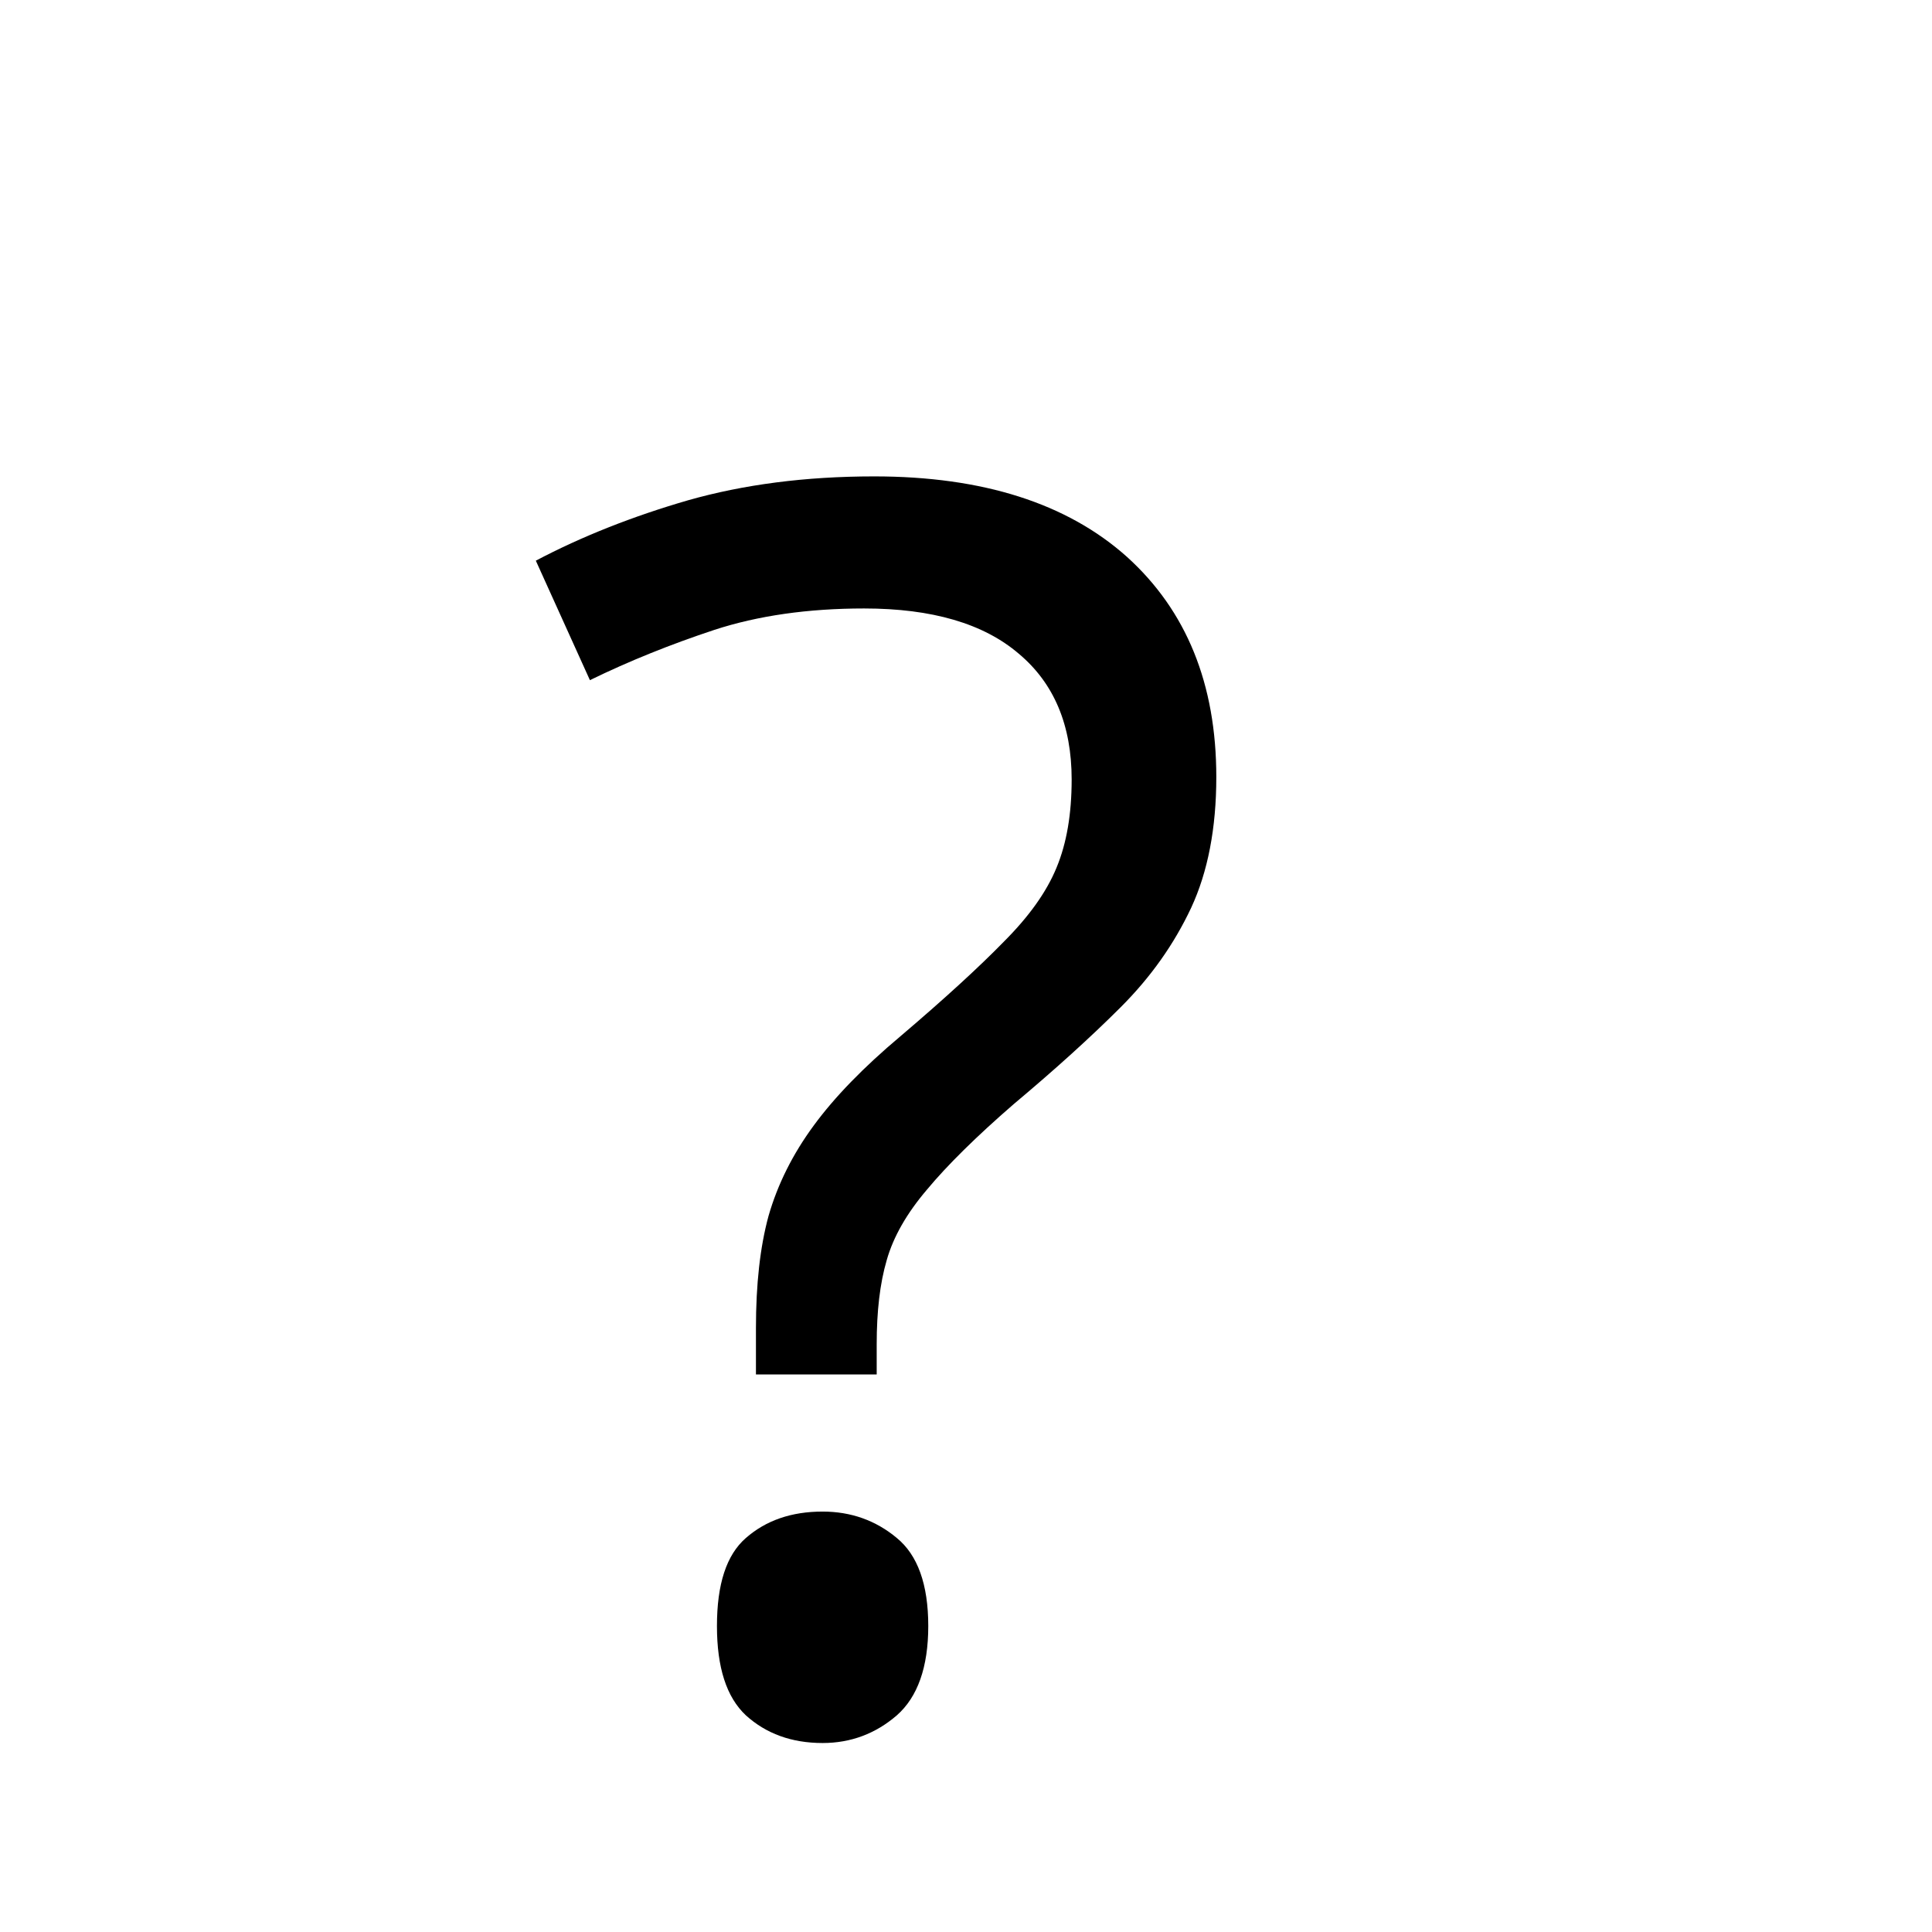
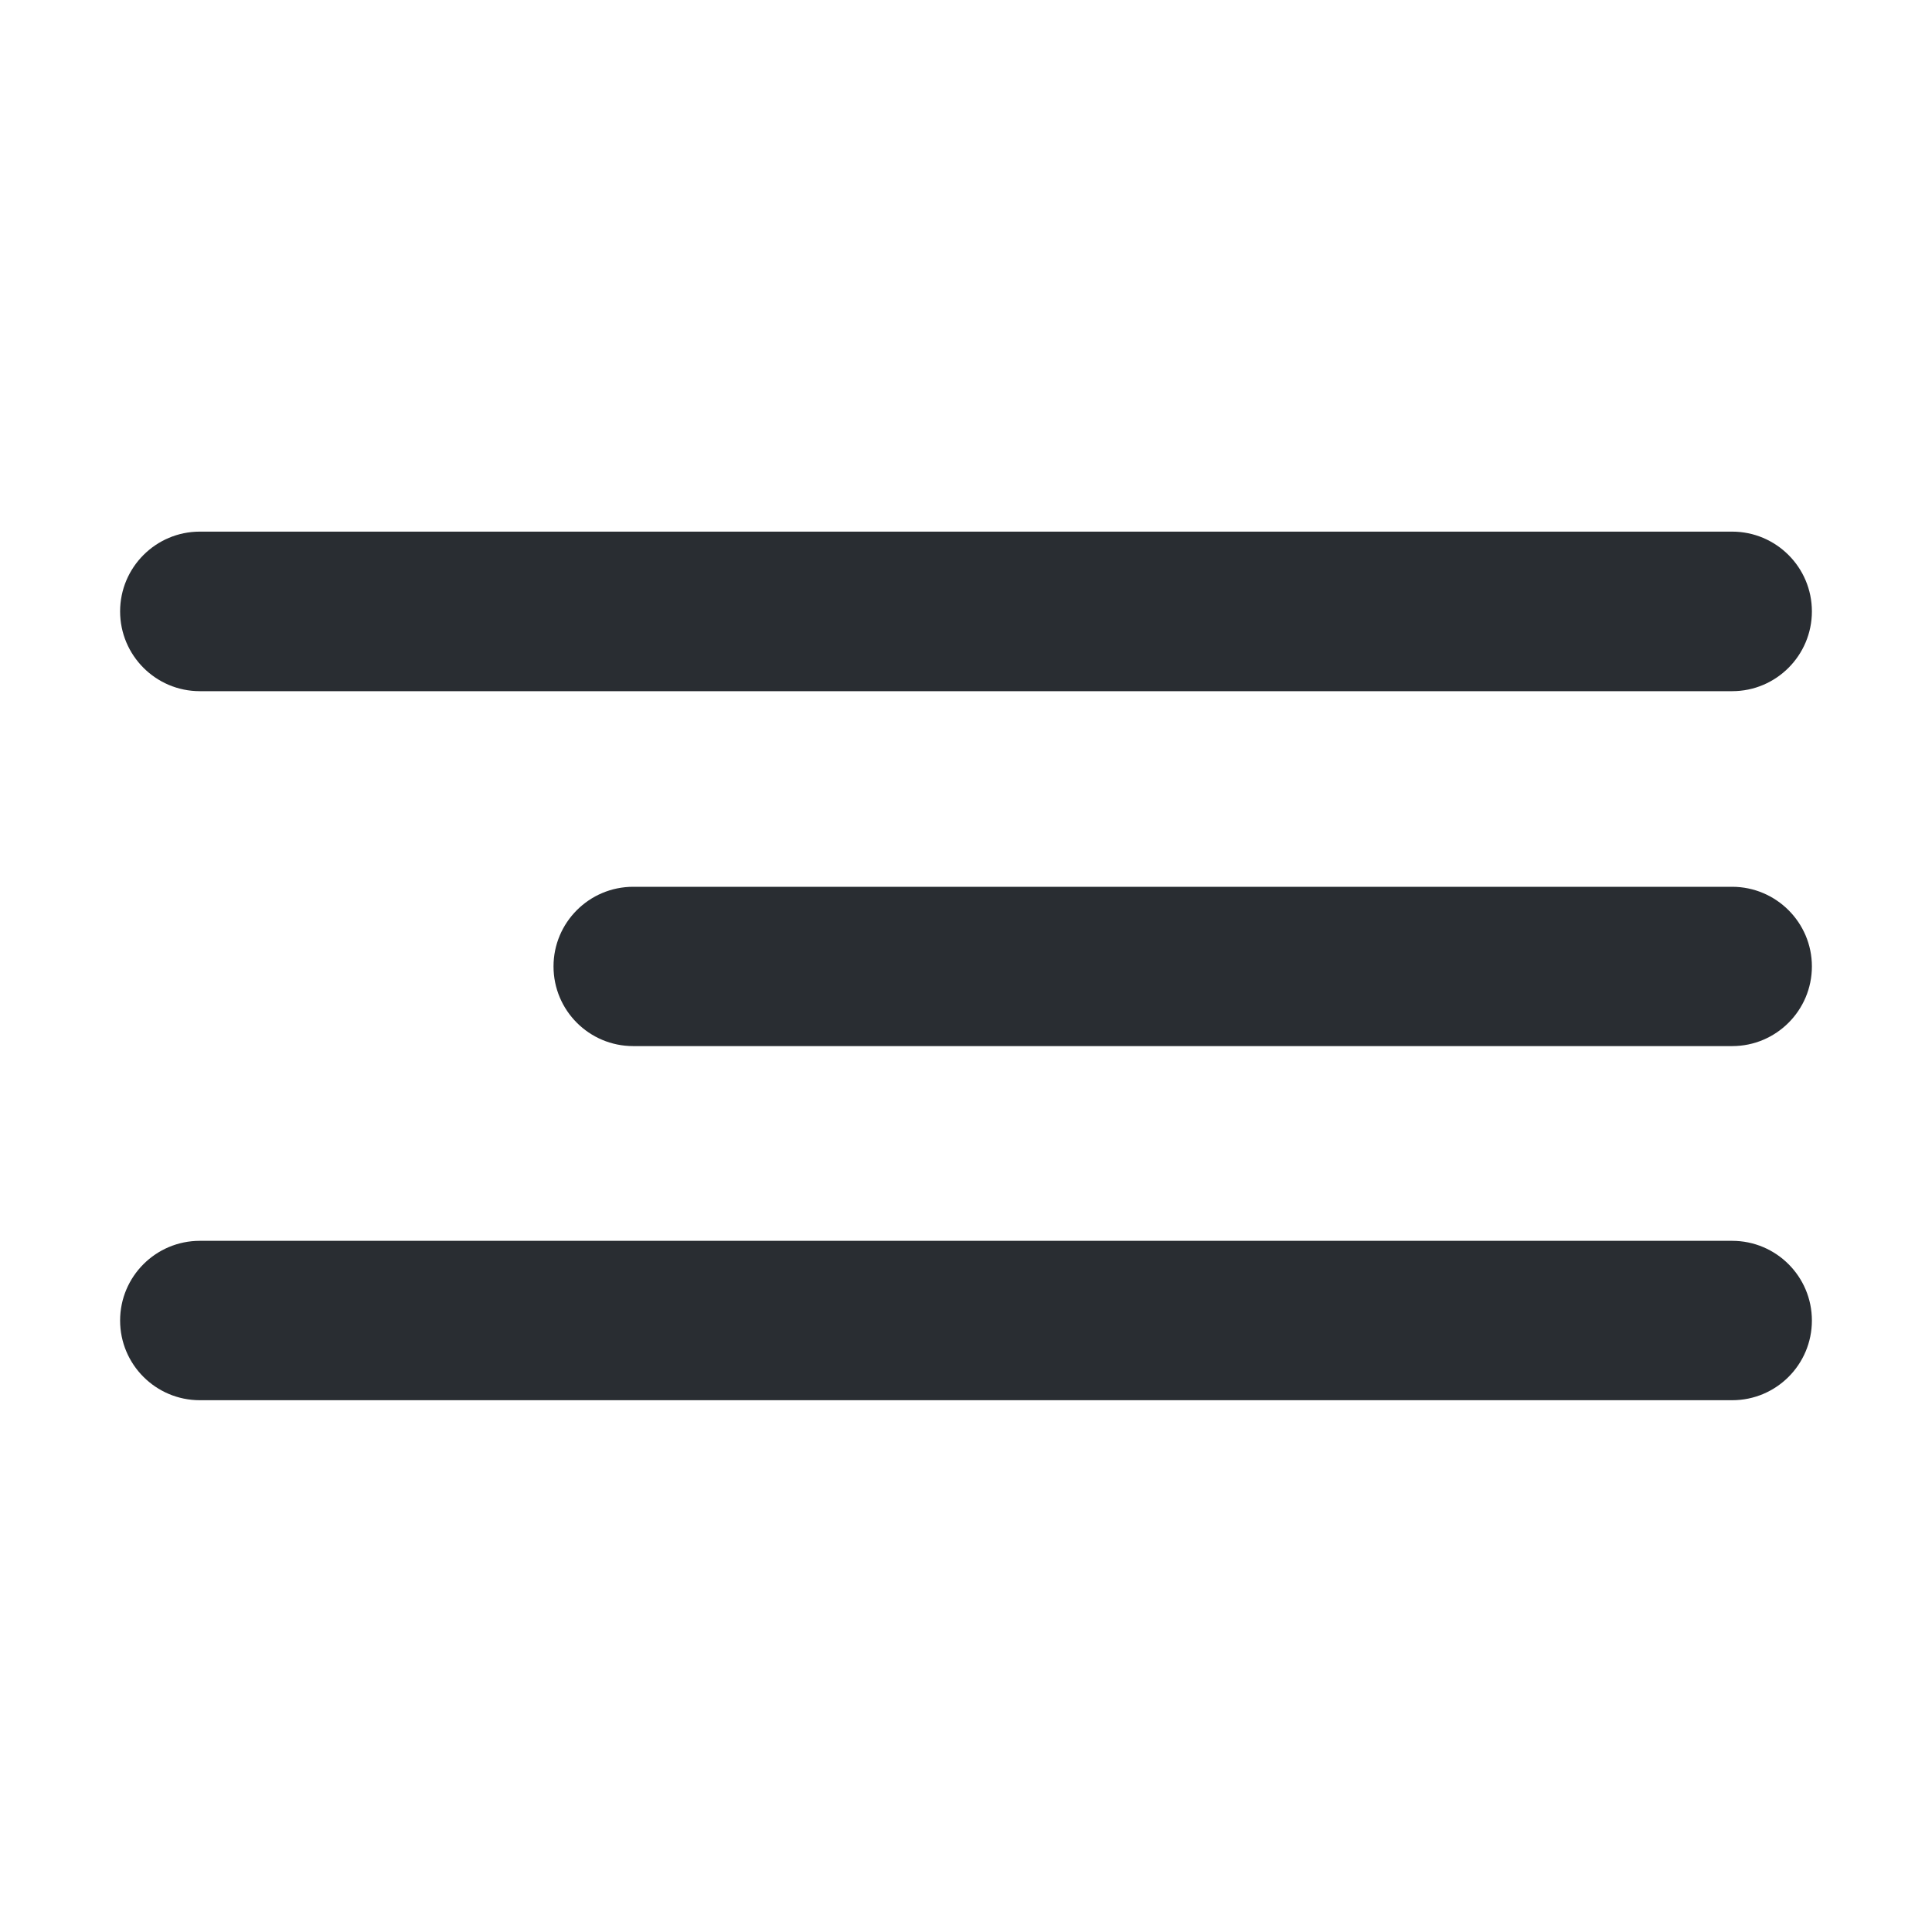
<svg xmlns="http://www.w3.org/2000/svg" version="1.1" id="Vrstva_1" x="0px" y="0px" width="24px" height="24px" viewBox="0 0 24 24" enable-background="new 0 0 24 24" xml:space="preserve">
-   <defs id="defs13" />
-   <text xml:space="preserve" style="font-style:normal;font-variant:normal;font-weight:normal;font-stretch:normal;font-size:21.333px;line-height:1.25;font-family:sans-serif;-inkscape-font-specification:sans-serif;letter-spacing:0px;word-spacing:0px;fill:#000000;fill-opacity:1;stroke:none" x="6.407" y="21.356" id="text827">
-     <tspan id="tspan825" x="6.407" y="21.356">?</tspan>
-   </text>
+   <g>
+     <path fill="#292D32" d="M22.508,7.595c0,0.546-0.443,0.991-0.99,0.991H2.482c-0.546,0-0.99-0.444-0.99-0.991l0,0   c0-0.547,0.444-0.991,0.99-0.991h19.035C22.064,6.604,22.508,7.048,22.508,7.595L22.508,7.595z" />
+     <path fill="#292D32" d="M22.508,16.404c0,0.547-0.443,0.99-0.99,0.99H2.482c-0.546,0-0.99-0.443-0.99-0.99l0,0   c0-0.547,0.444-0.99,0.99-0.99h19.035C22.064,15.414,22.508,15.857,22.508,16.404L22.508,16.404z" />
+     <path fill="#292D32" d="M22.508,12.005c0,0.546-0.443,0.99-0.99,0.99H7.866c-0.547,0-0.99-0.443-0.99-0.99l0,0   c0-0.545,0.443-0.989,0.99-0.989h13.652C22.064,11.017,22.508,11.46,22.508,12.005L22.508,12.005z" />
+   </g>
</svg>
